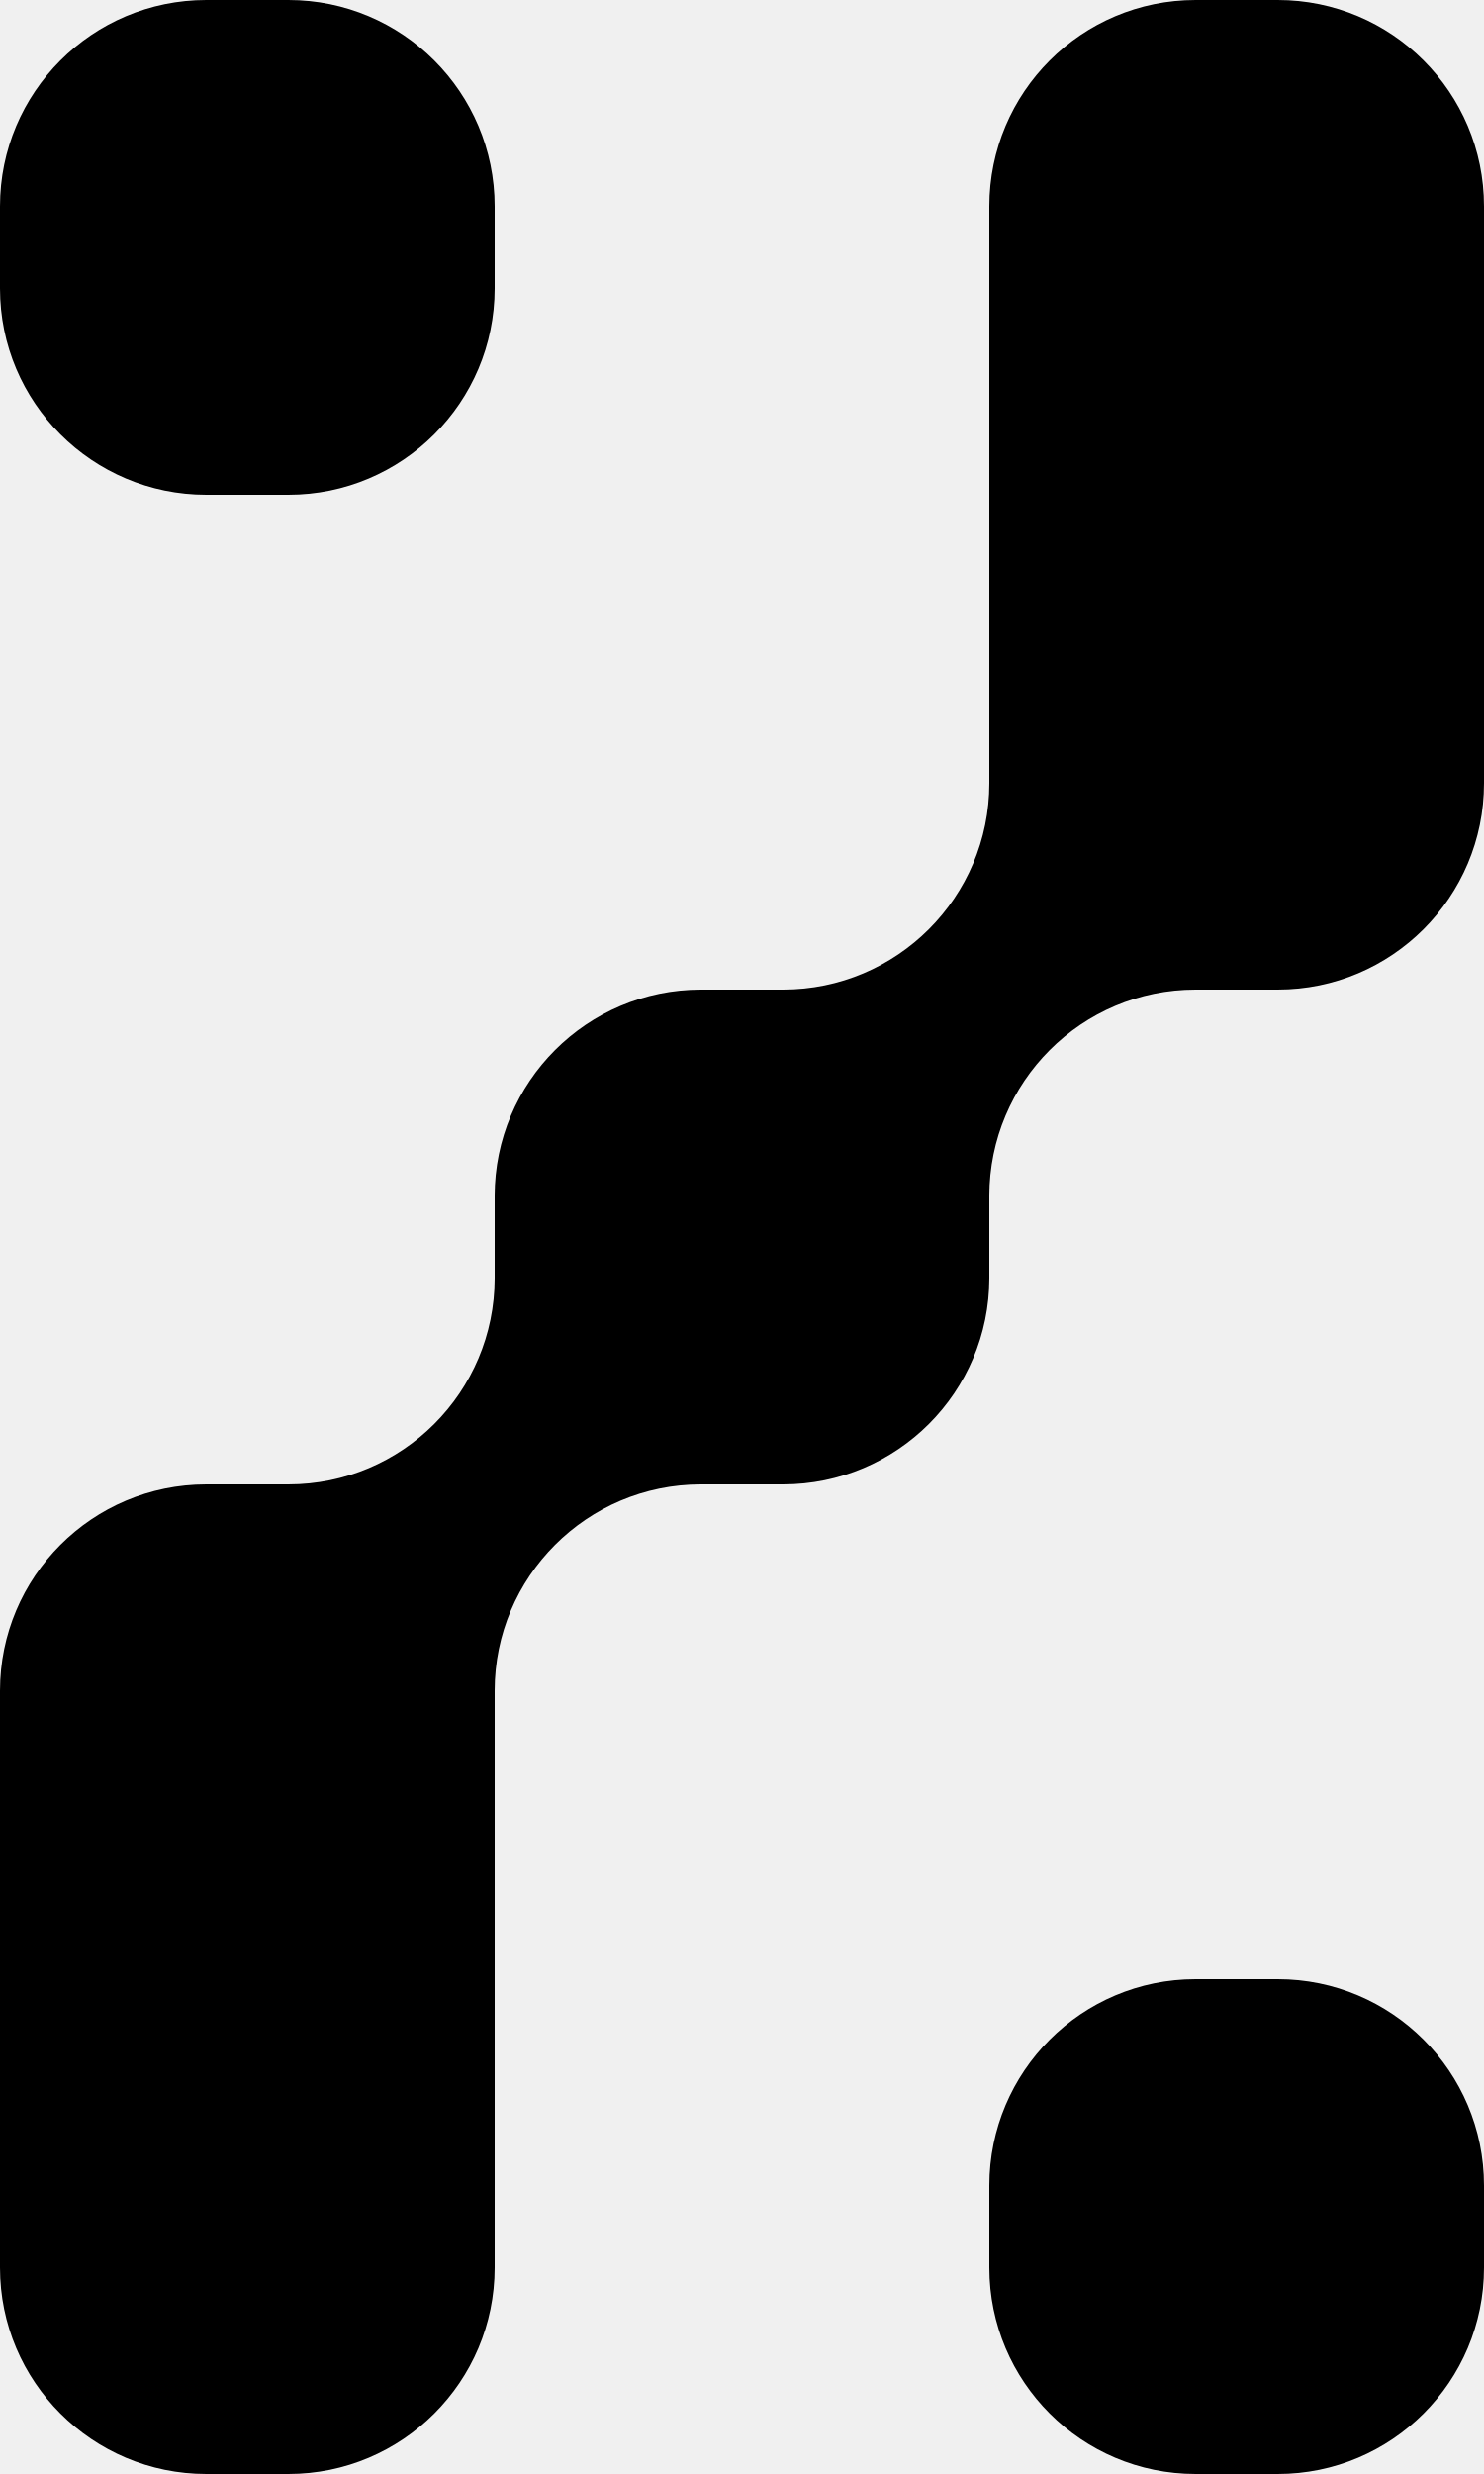
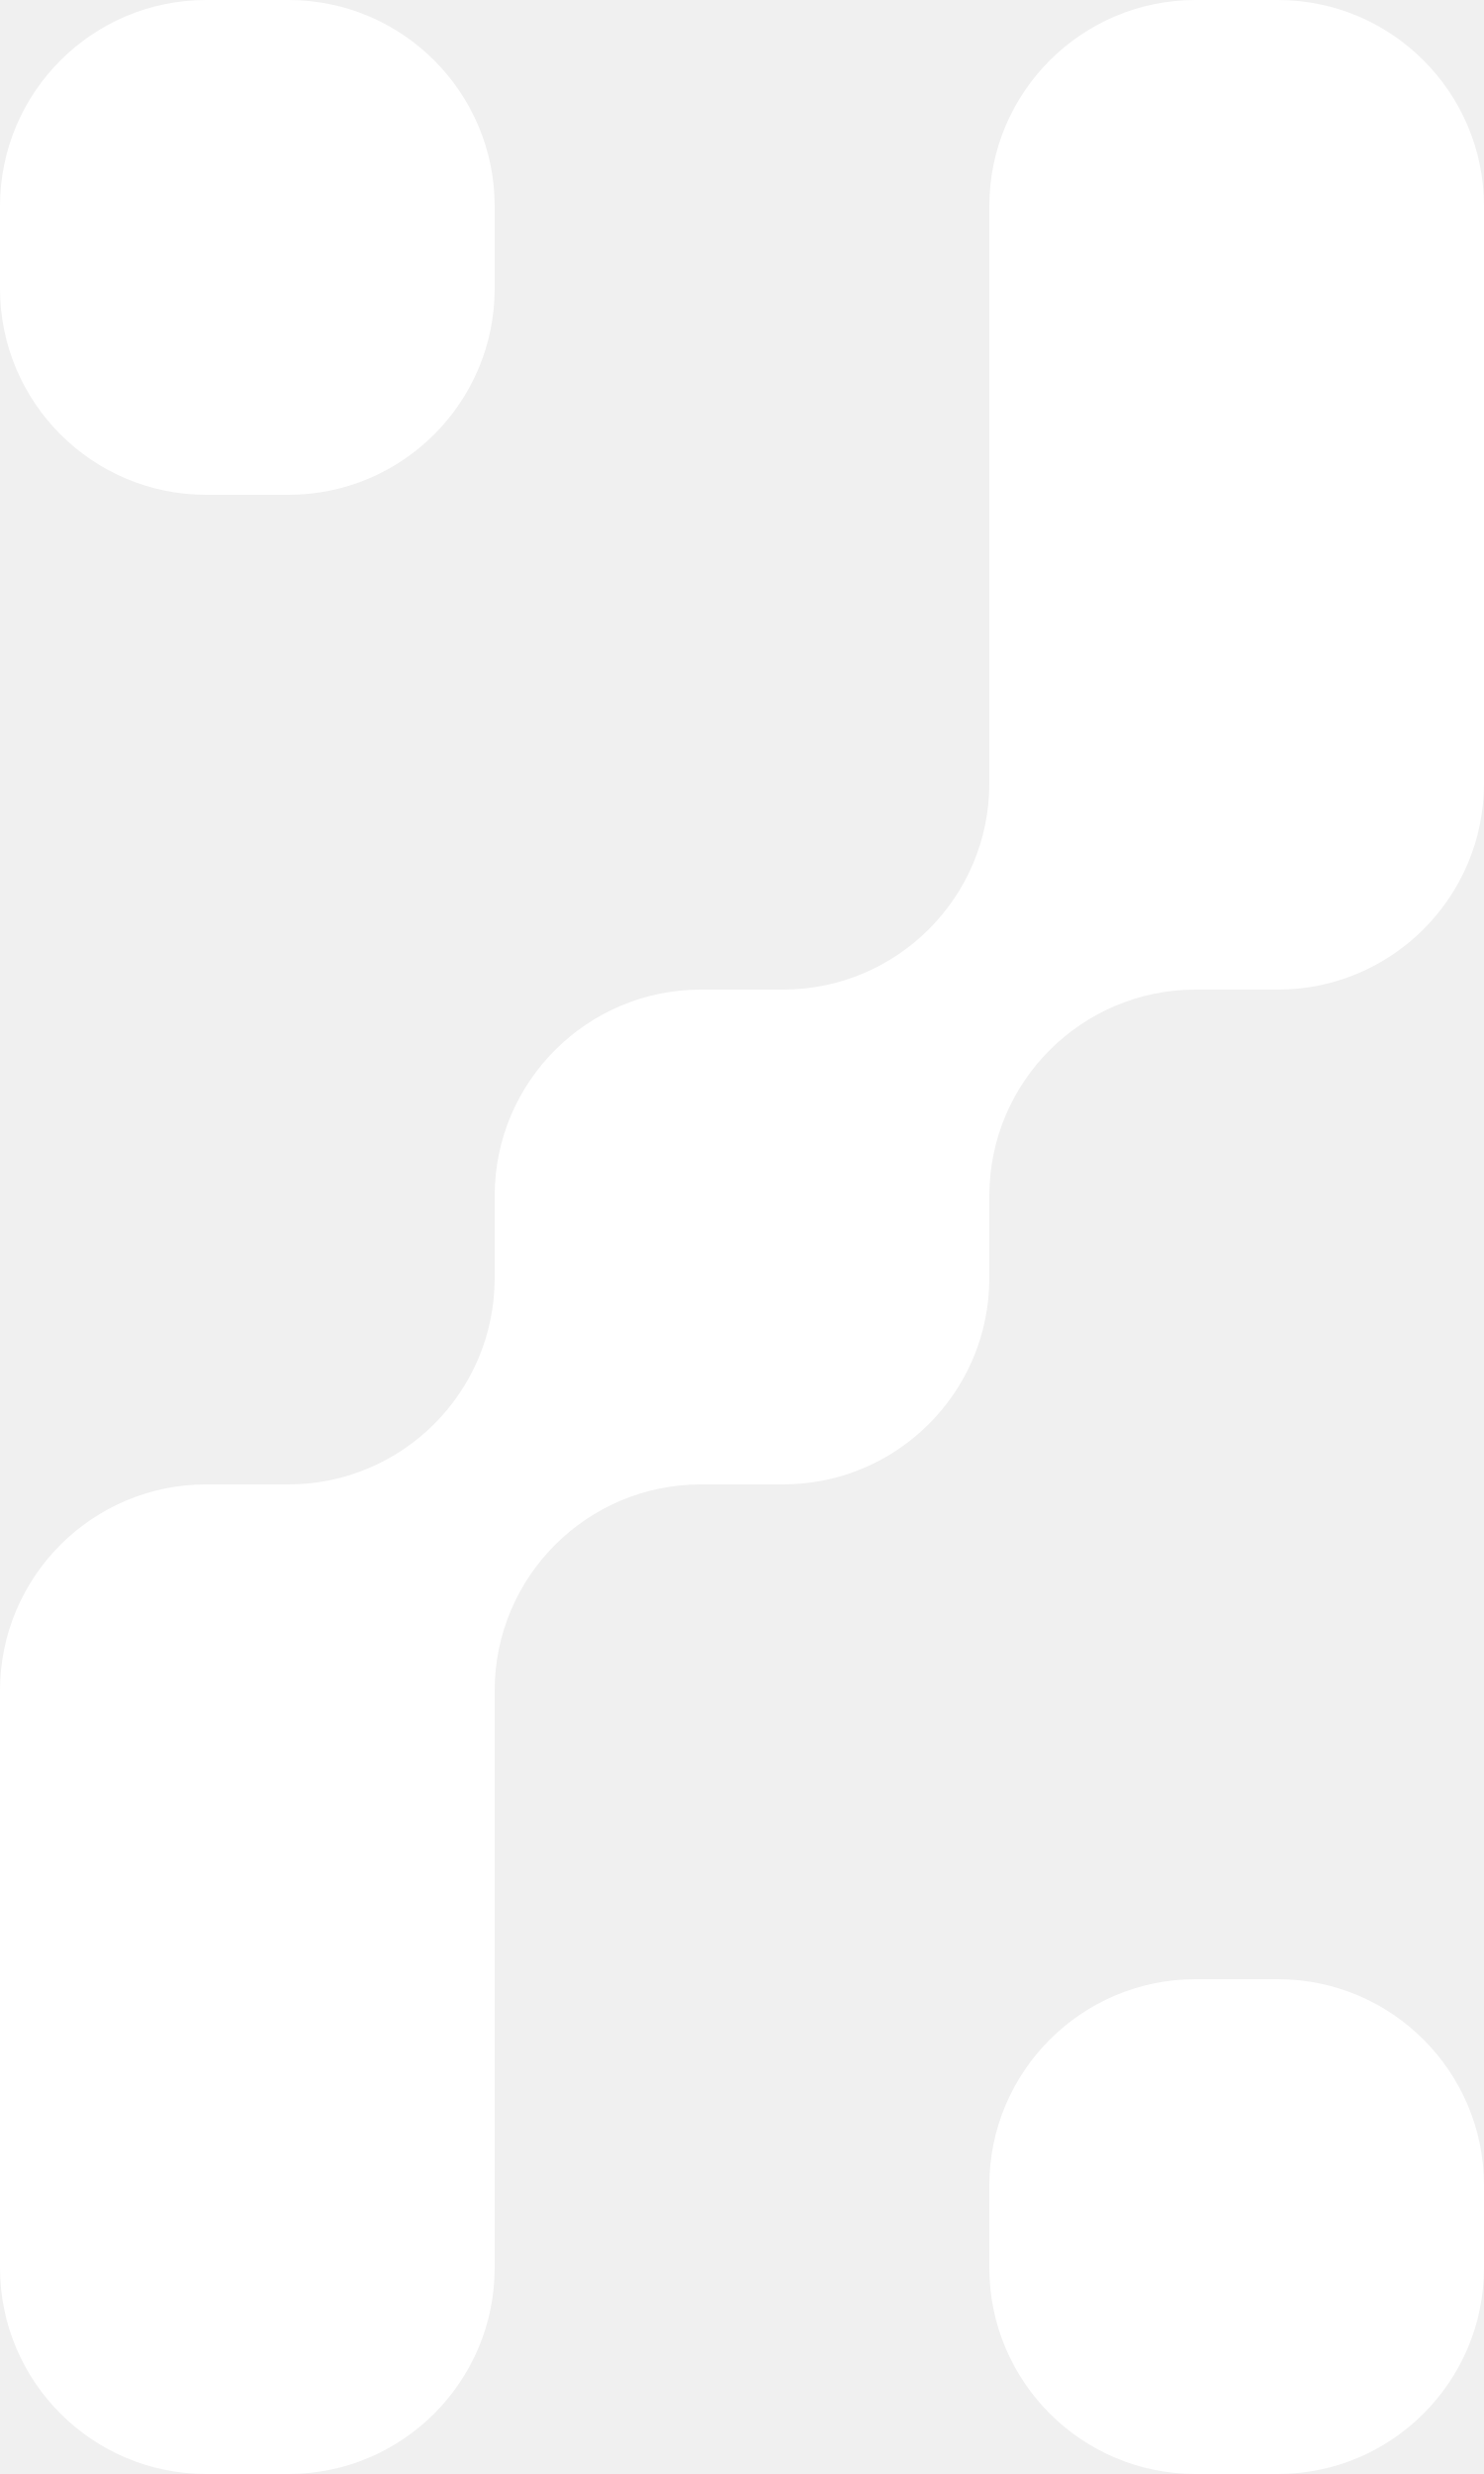
<svg xmlns="http://www.w3.org/2000/svg" width="96" height="160" viewBox="0 0 96 160">
-   <path d="M 18.656 0.000 A 13.344 13.344 0 0 1 32.000 13.344 L 32.000 18.656 A 13.344 13.344 0 0 1 18.656 32.000 L 13.344 32.000 A 13.344 13.344 0 0 1 0.000 18.656 L 0.000 13.344 A 13.344 13.344 0 0 1 13.344 0.000 Z M 18.656 96.000 A 13.344 13.344 0 0 0 32.000 82.656 L 32.000 77.344 A 13.344 13.344 0 0 1 45.344 64.000 L 50.656 64.000 A 13.344 13.344 0 0 0 64.000 50.656 L 64.000 13.344 A 13.344 13.344 0 0 1 77.344 0.000 L 82.656 0.000 A 13.344 13.344 0 0 1 96.000 13.344 L 96.000 50.656 A 13.344 13.344 0 0 1 82.656 64.000 L 77.344 64.000 A 13.344 13.344 0 0 0 64.000 77.344 L 64.000 82.656 A 13.344 13.344 0 0 1 50.656 96.000 L 45.344 96.000 A 13.344 13.344 0 0 0 32.000 109.344 L 32.000 146.656 A 13.344 13.344 0 0 1 18.656 160.000 L 13.344 160.000 A 13.344 13.344 0 0 1 0.000 146.656 L 0.000 109.344 A 13.344 13.344 0 0 1 13.344 96.000 Z M 82.656 128.000 A 13.344 13.344 0 0 1 96.000 141.344 L 96.000 146.656 A 13.344 13.344 0 0 1 82.656 160.000 L 77.344 160.000 A 13.344 13.344 0 0 1 64.000 146.656 L 64.000 141.344 A 13.344 13.344 0 0 1 77.344 128.000 Z" fill="#000000" />
+   <path d="M 18.656 0.000 A 13.344 13.344 0 0 1 32.000 13.344 L 32.000 18.656 A 13.344 13.344 0 0 1 18.656 32.000 L 13.344 32.000 A 13.344 13.344 0 0 1 0.000 18.656 L 0.000 13.344 A 13.344 13.344 0 0 1 13.344 0.000 Z M 18.656 96.000 A 13.344 13.344 0 0 0 32.000 82.656 L 32.000 77.344 A 13.344 13.344 0 0 1 45.344 64.000 L 50.656 64.000 A 13.344 13.344 0 0 0 64.000 50.656 L 64.000 13.344 A 13.344 13.344 0 0 1 77.344 0.000 L 82.656 0.000 A 13.344 13.344 0 0 1 96.000 13.344 L 96.000 50.656 A 13.344 13.344 0 0 1 82.656 64.000 L 77.344 64.000 A 13.344 13.344 0 0 0 64.000 77.344 L 64.000 82.656 A 13.344 13.344 0 0 1 50.656 96.000 L 45.344 96.000 A 13.344 13.344 0 0 0 32.000 109.344 L 32.000 146.656 A 13.344 13.344 0 0 1 18.656 160.000 L 13.344 160.000 A 13.344 13.344 0 0 1 0.000 146.656 L 0.000 109.344 A 13.344 13.344 0 0 1 13.344 96.000 Z M 82.656 128.000 A 13.344 13.344 0 0 1 96.000 141.344 L 96.000 146.656 A 13.344 13.344 0 0 1 82.656 160.000 L 77.344 160.000 A 13.344 13.344 0 0 1 64.000 146.656 L 64.000 141.344 A 13.344 13.344 0 0 1 77.344 128.000 Z" fill="#ffffff" />
</svg>
